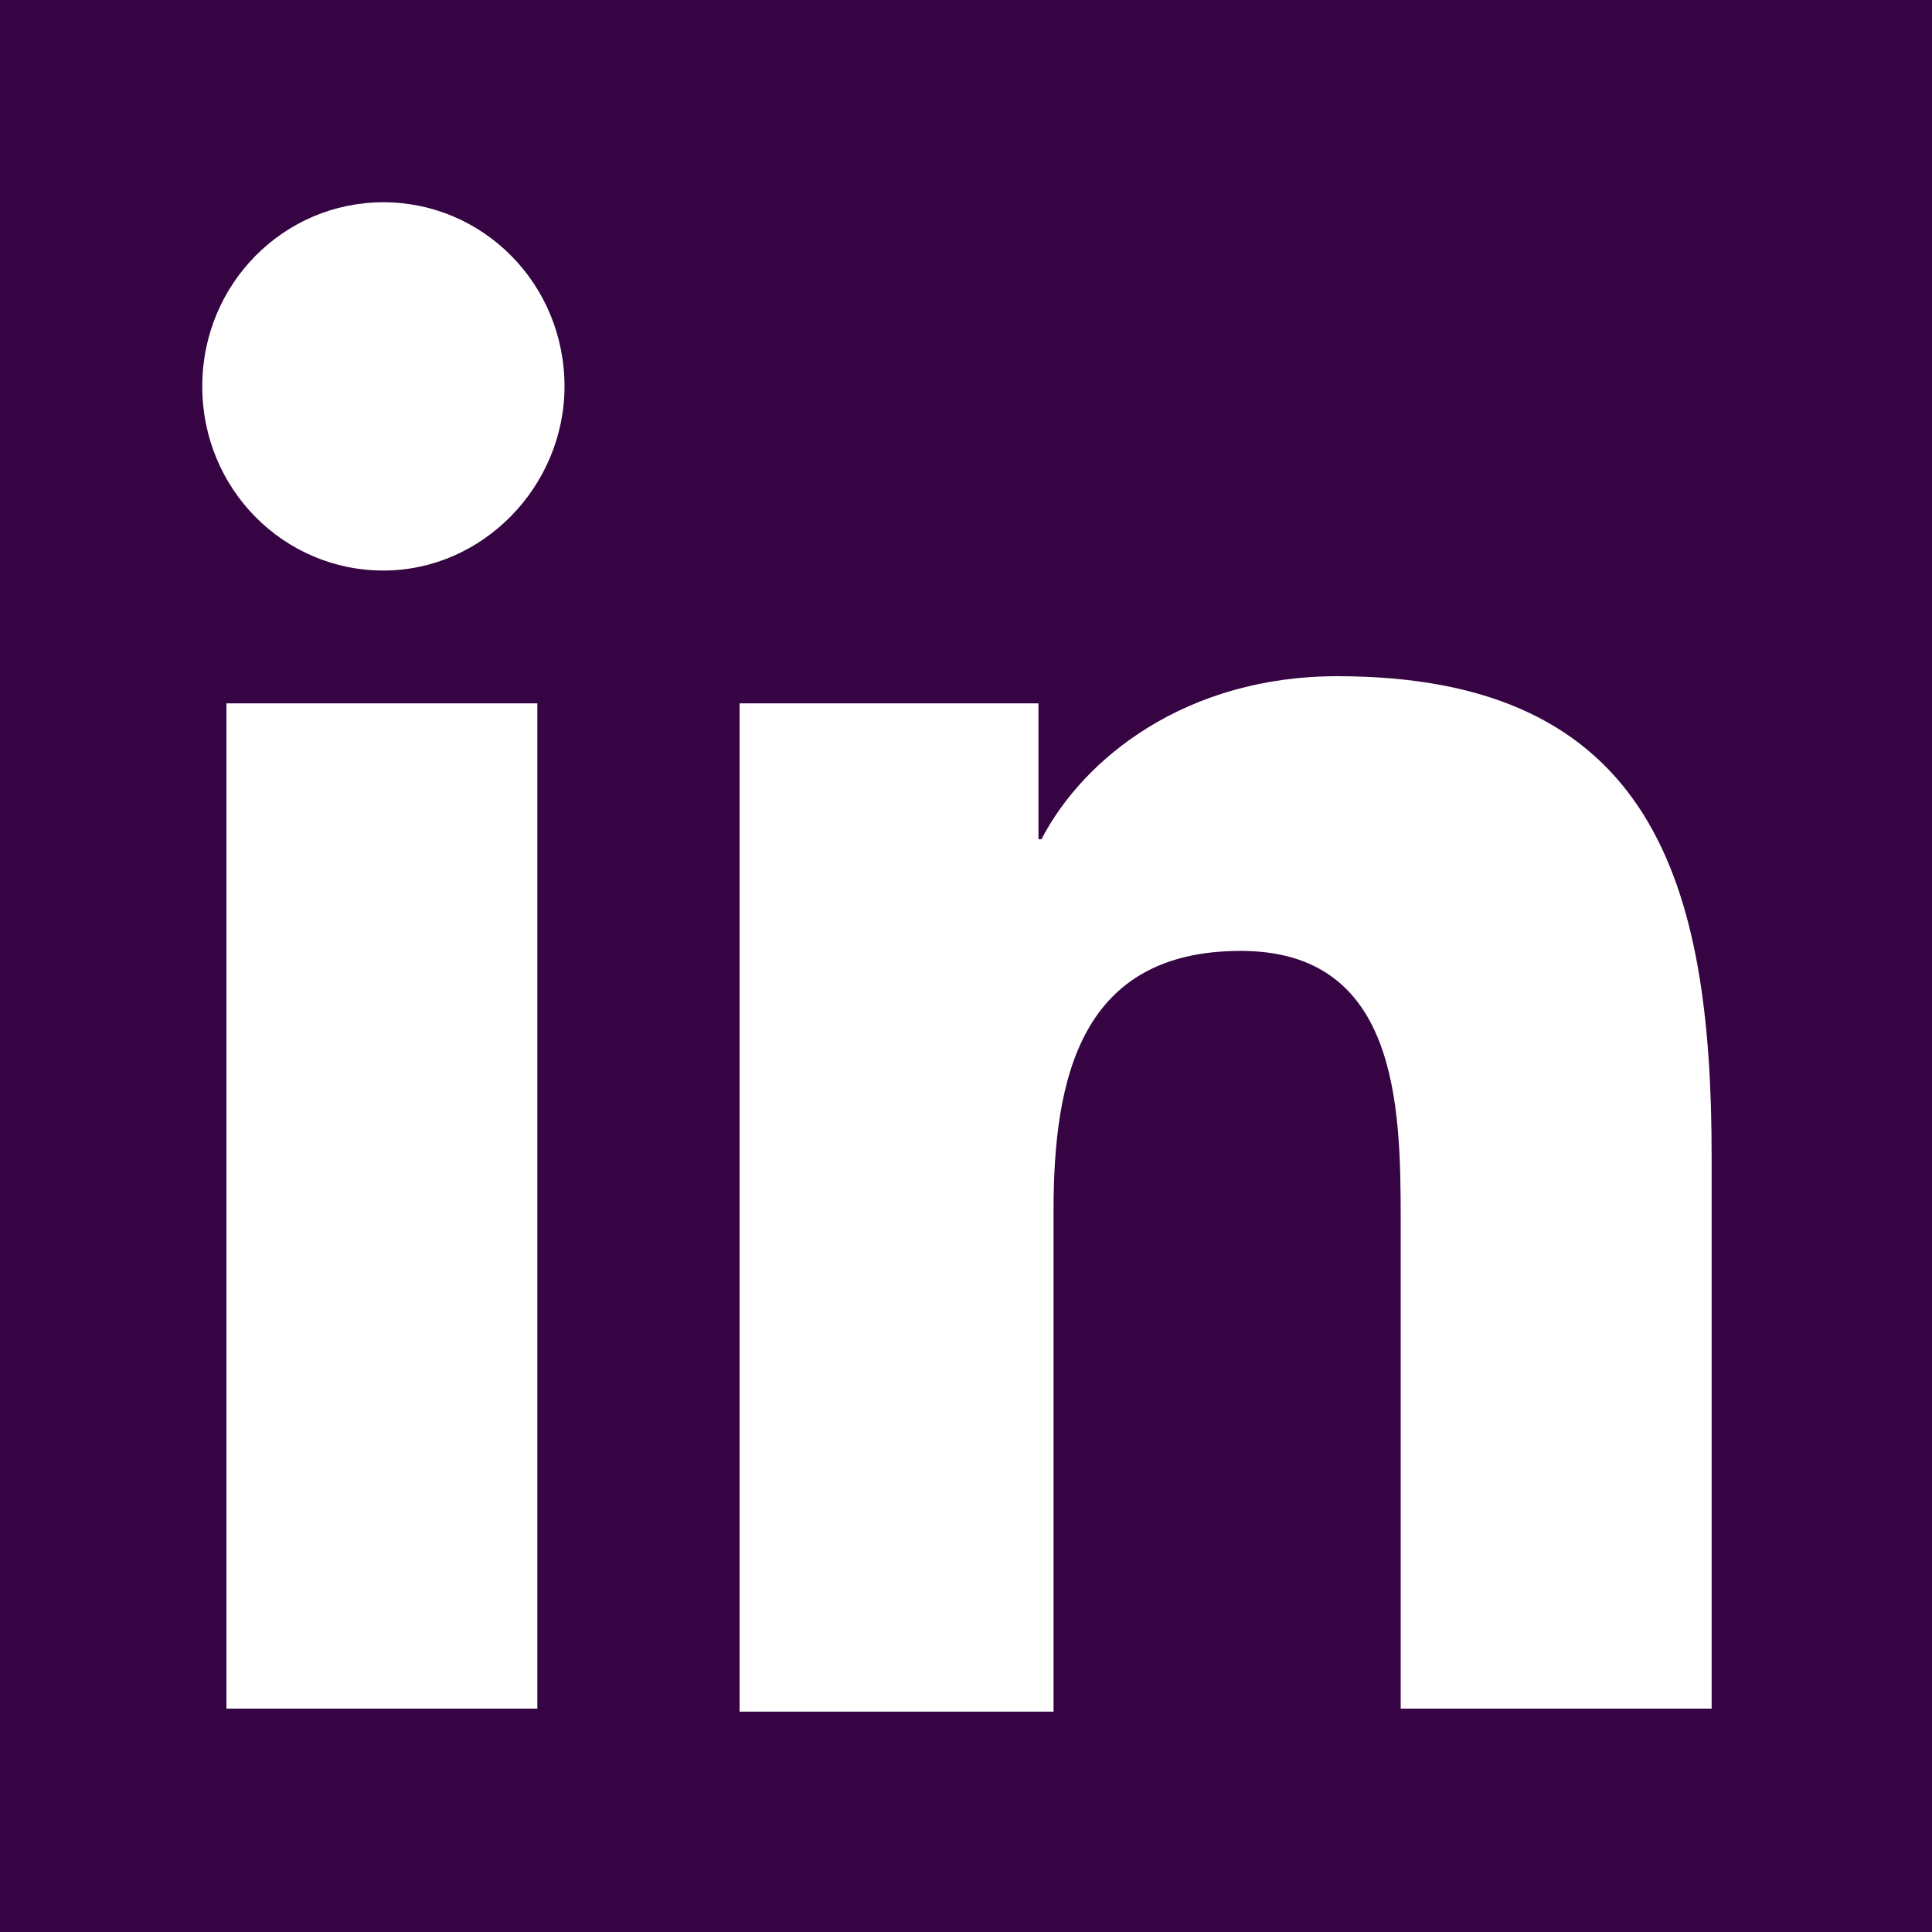
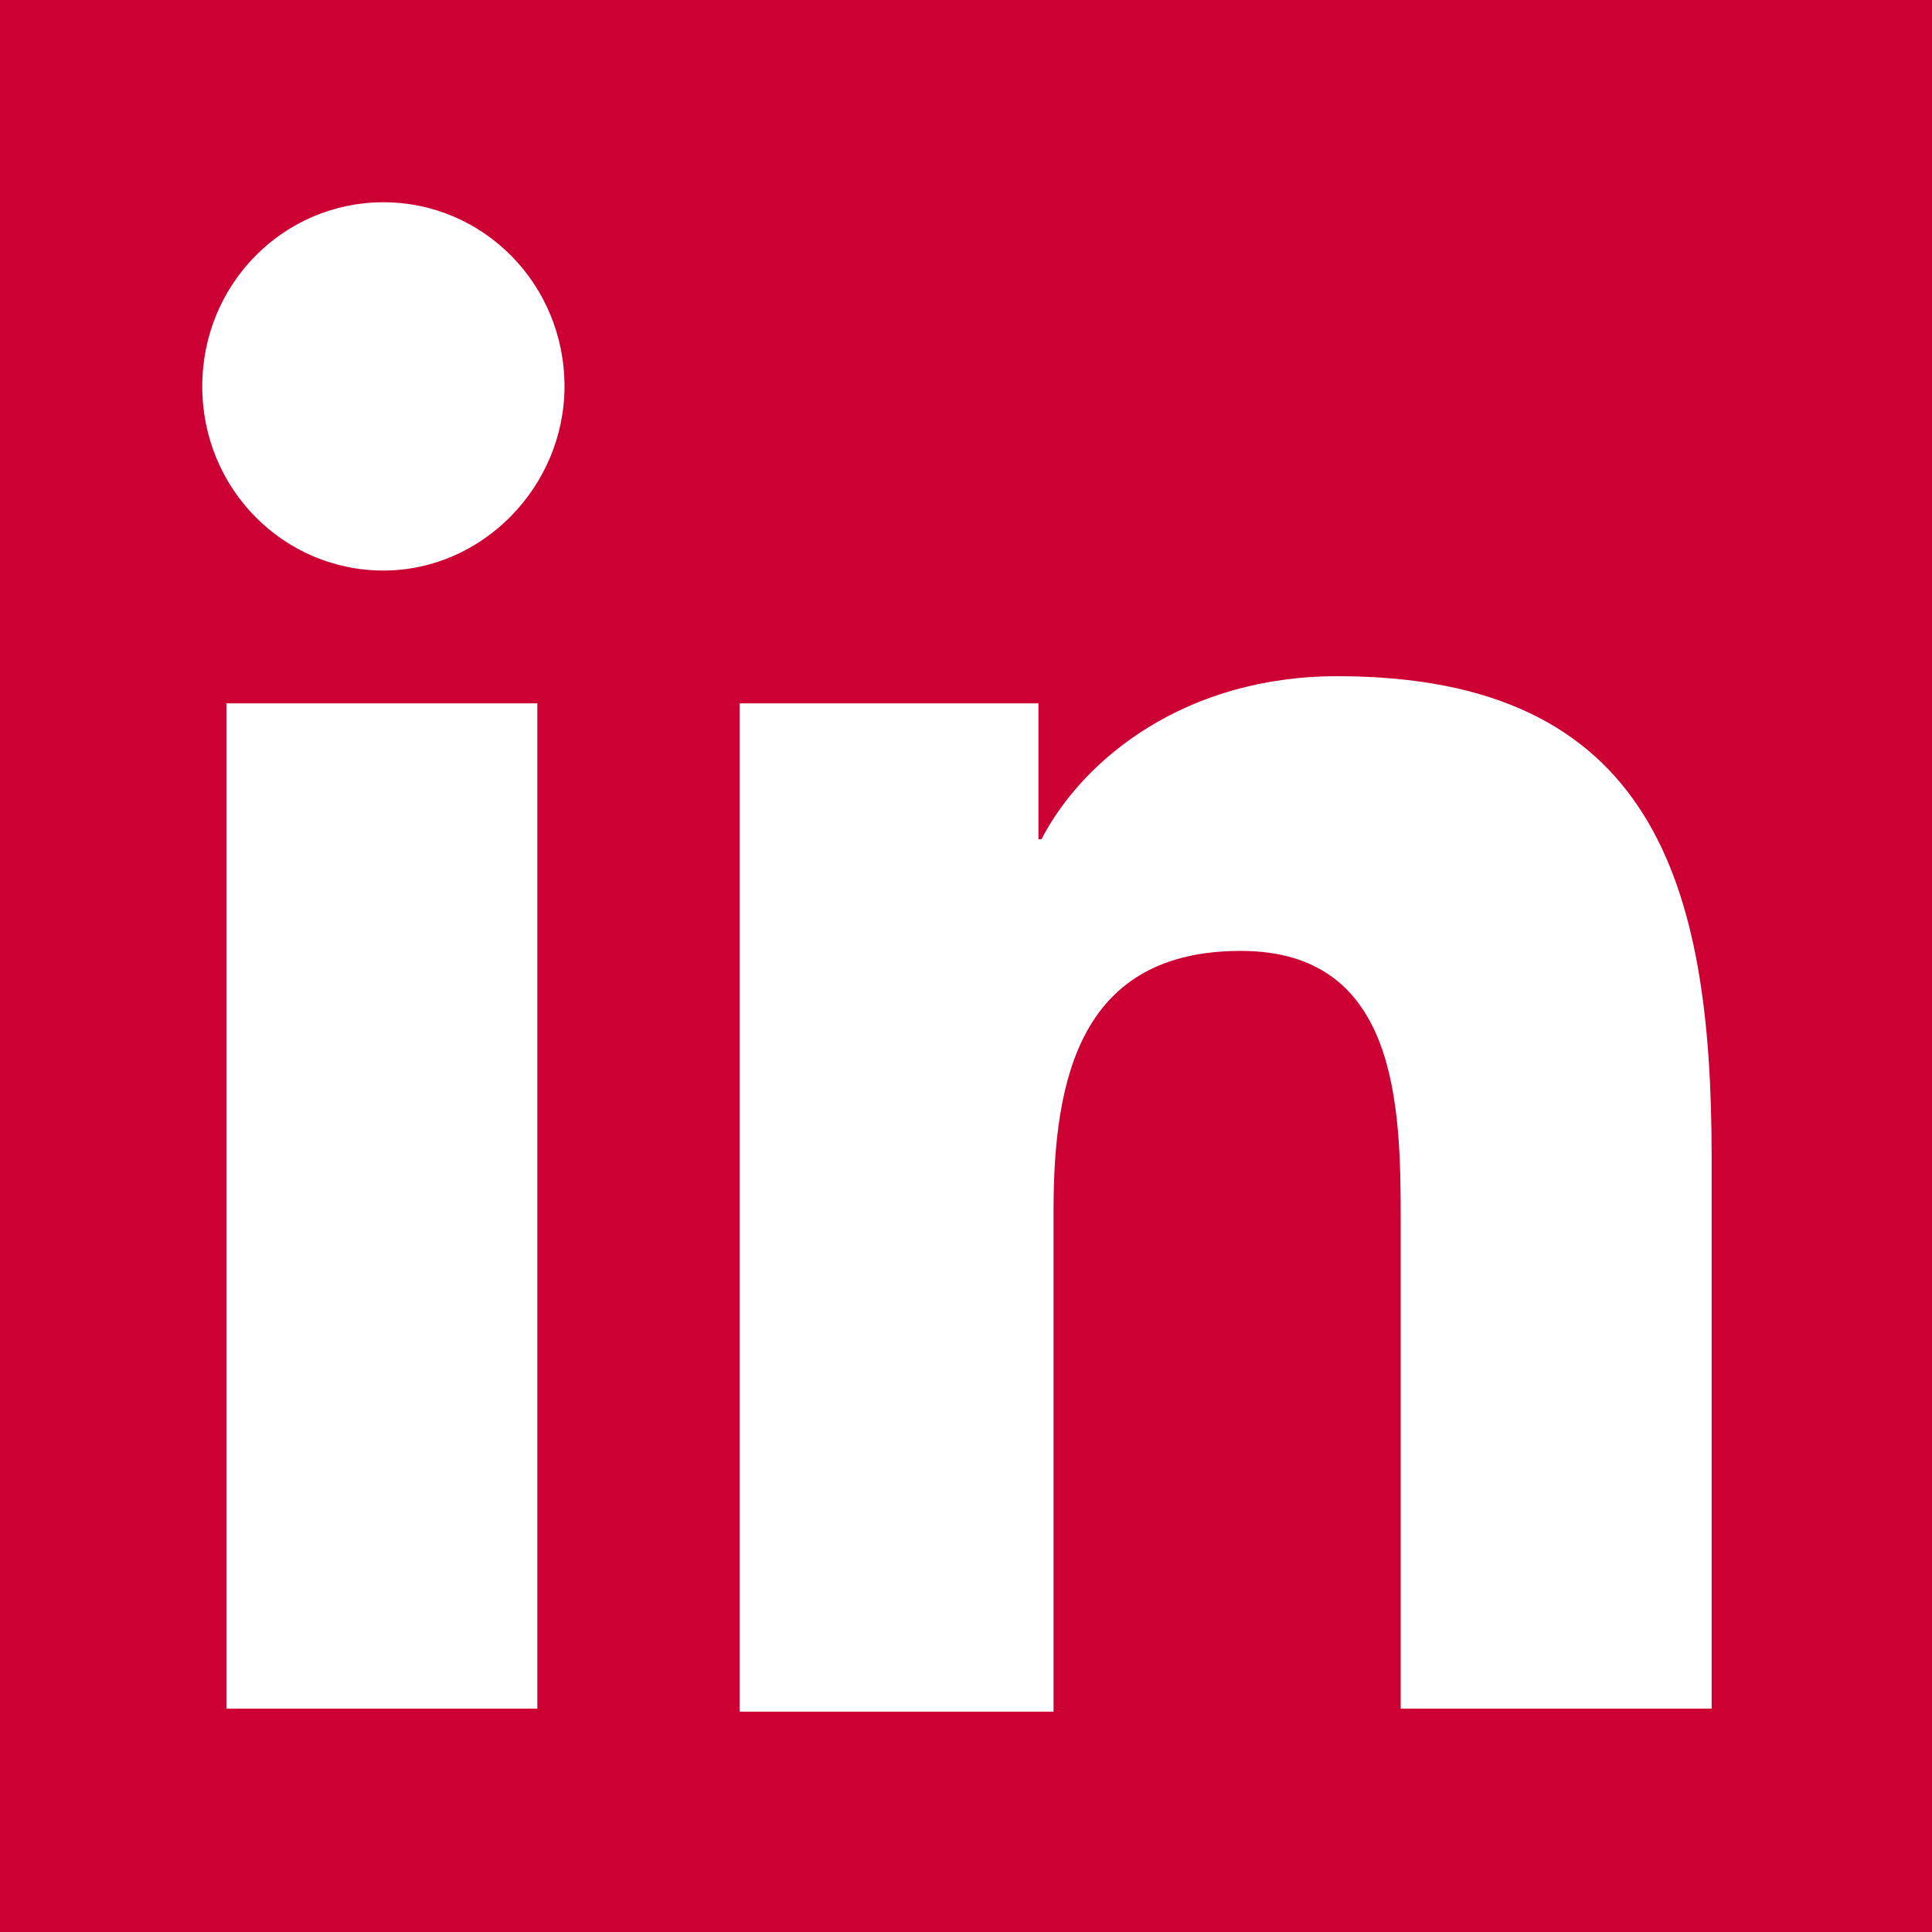
<svg xmlns="http://www.w3.org/2000/svg" version="1.1" id="in" x="0px" y="0px" viewBox="0 0 300 300" xml:space="preserve" width="300" height="300">
  <defs id="defs1462" />
  <style type="text/css" id="style1451">
	.st0{fill:#007BB5;}
	.st1{fill:#FFFFFF;}
</style>
  <g id="g4448" transform="scale(4.6875)">
-     <rect style="fill:#360343;fill-opacity:1" id="rect1453" height="64" width="64" class="st0" x="0" y="0" />
+     <rect style="fill:#cc0033;fill-opacity:1" id="rect1453" height="64" width="64" class="st0" x="0" y="0" />
    <path id="path1455" d="M 7.5,23.3 H 17.8 V 56.6 H 7.5 Z M 12.7,6.7 c 3.3,0 6,2.7 6,6.1 0,3.3 -2.7,6.1 -6,6.1 -3.3,0 -6,-2.7 -6,-6.1 0,-3.4 2.7,-6.1 6,-6.1" class="st1" style="fill:#ffffff" />
    <path id="path1457" d="m 24.4,23.3 h 10 v 4.5 h 0.1 c 1.4,-2.7 4.8,-5.4 9.8,-5.4 10.5,0 12.4,6.9 12.4,15.9 V 56.6 H 46.4 V 40.4 c 0,-3.8 -0.1,-8.9 -5.3,-8.9 -5.3,0 -6.2,4.2 -6.2,8.6 V 56.7 H 24.5 V 23.3 Z" class="st1" style="fill:#ffffff" />
  </g>
</svg>
